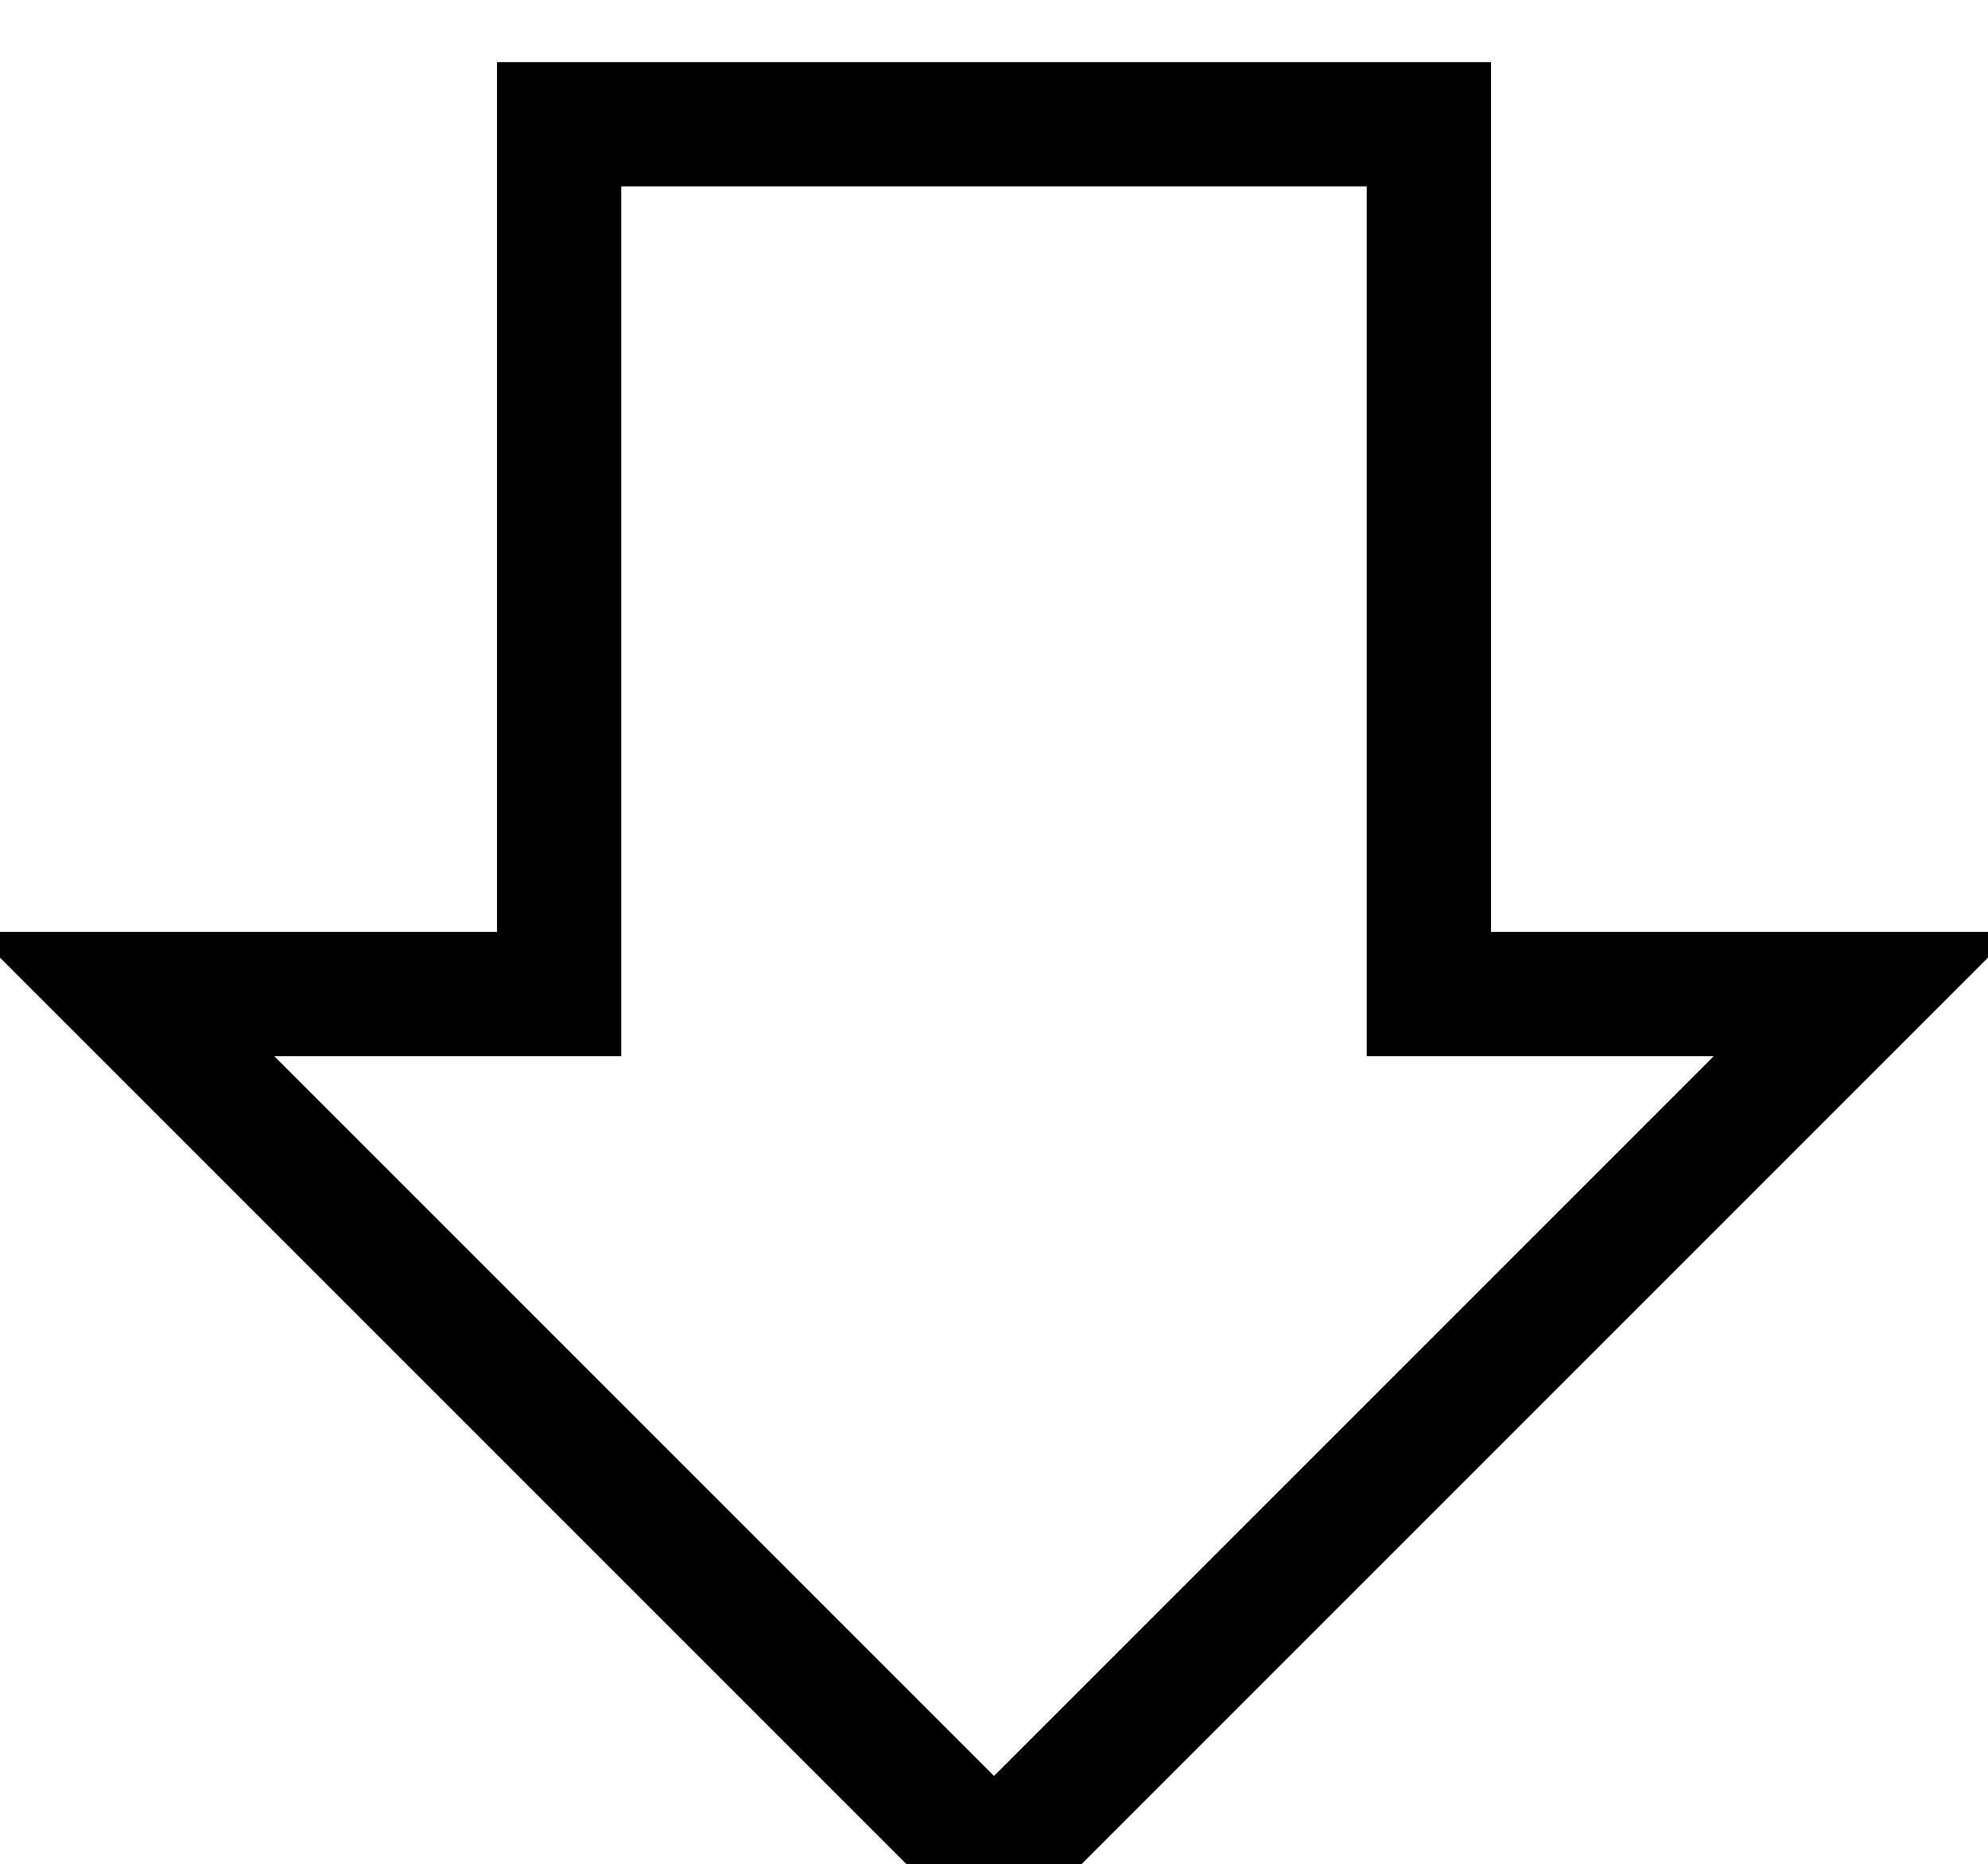
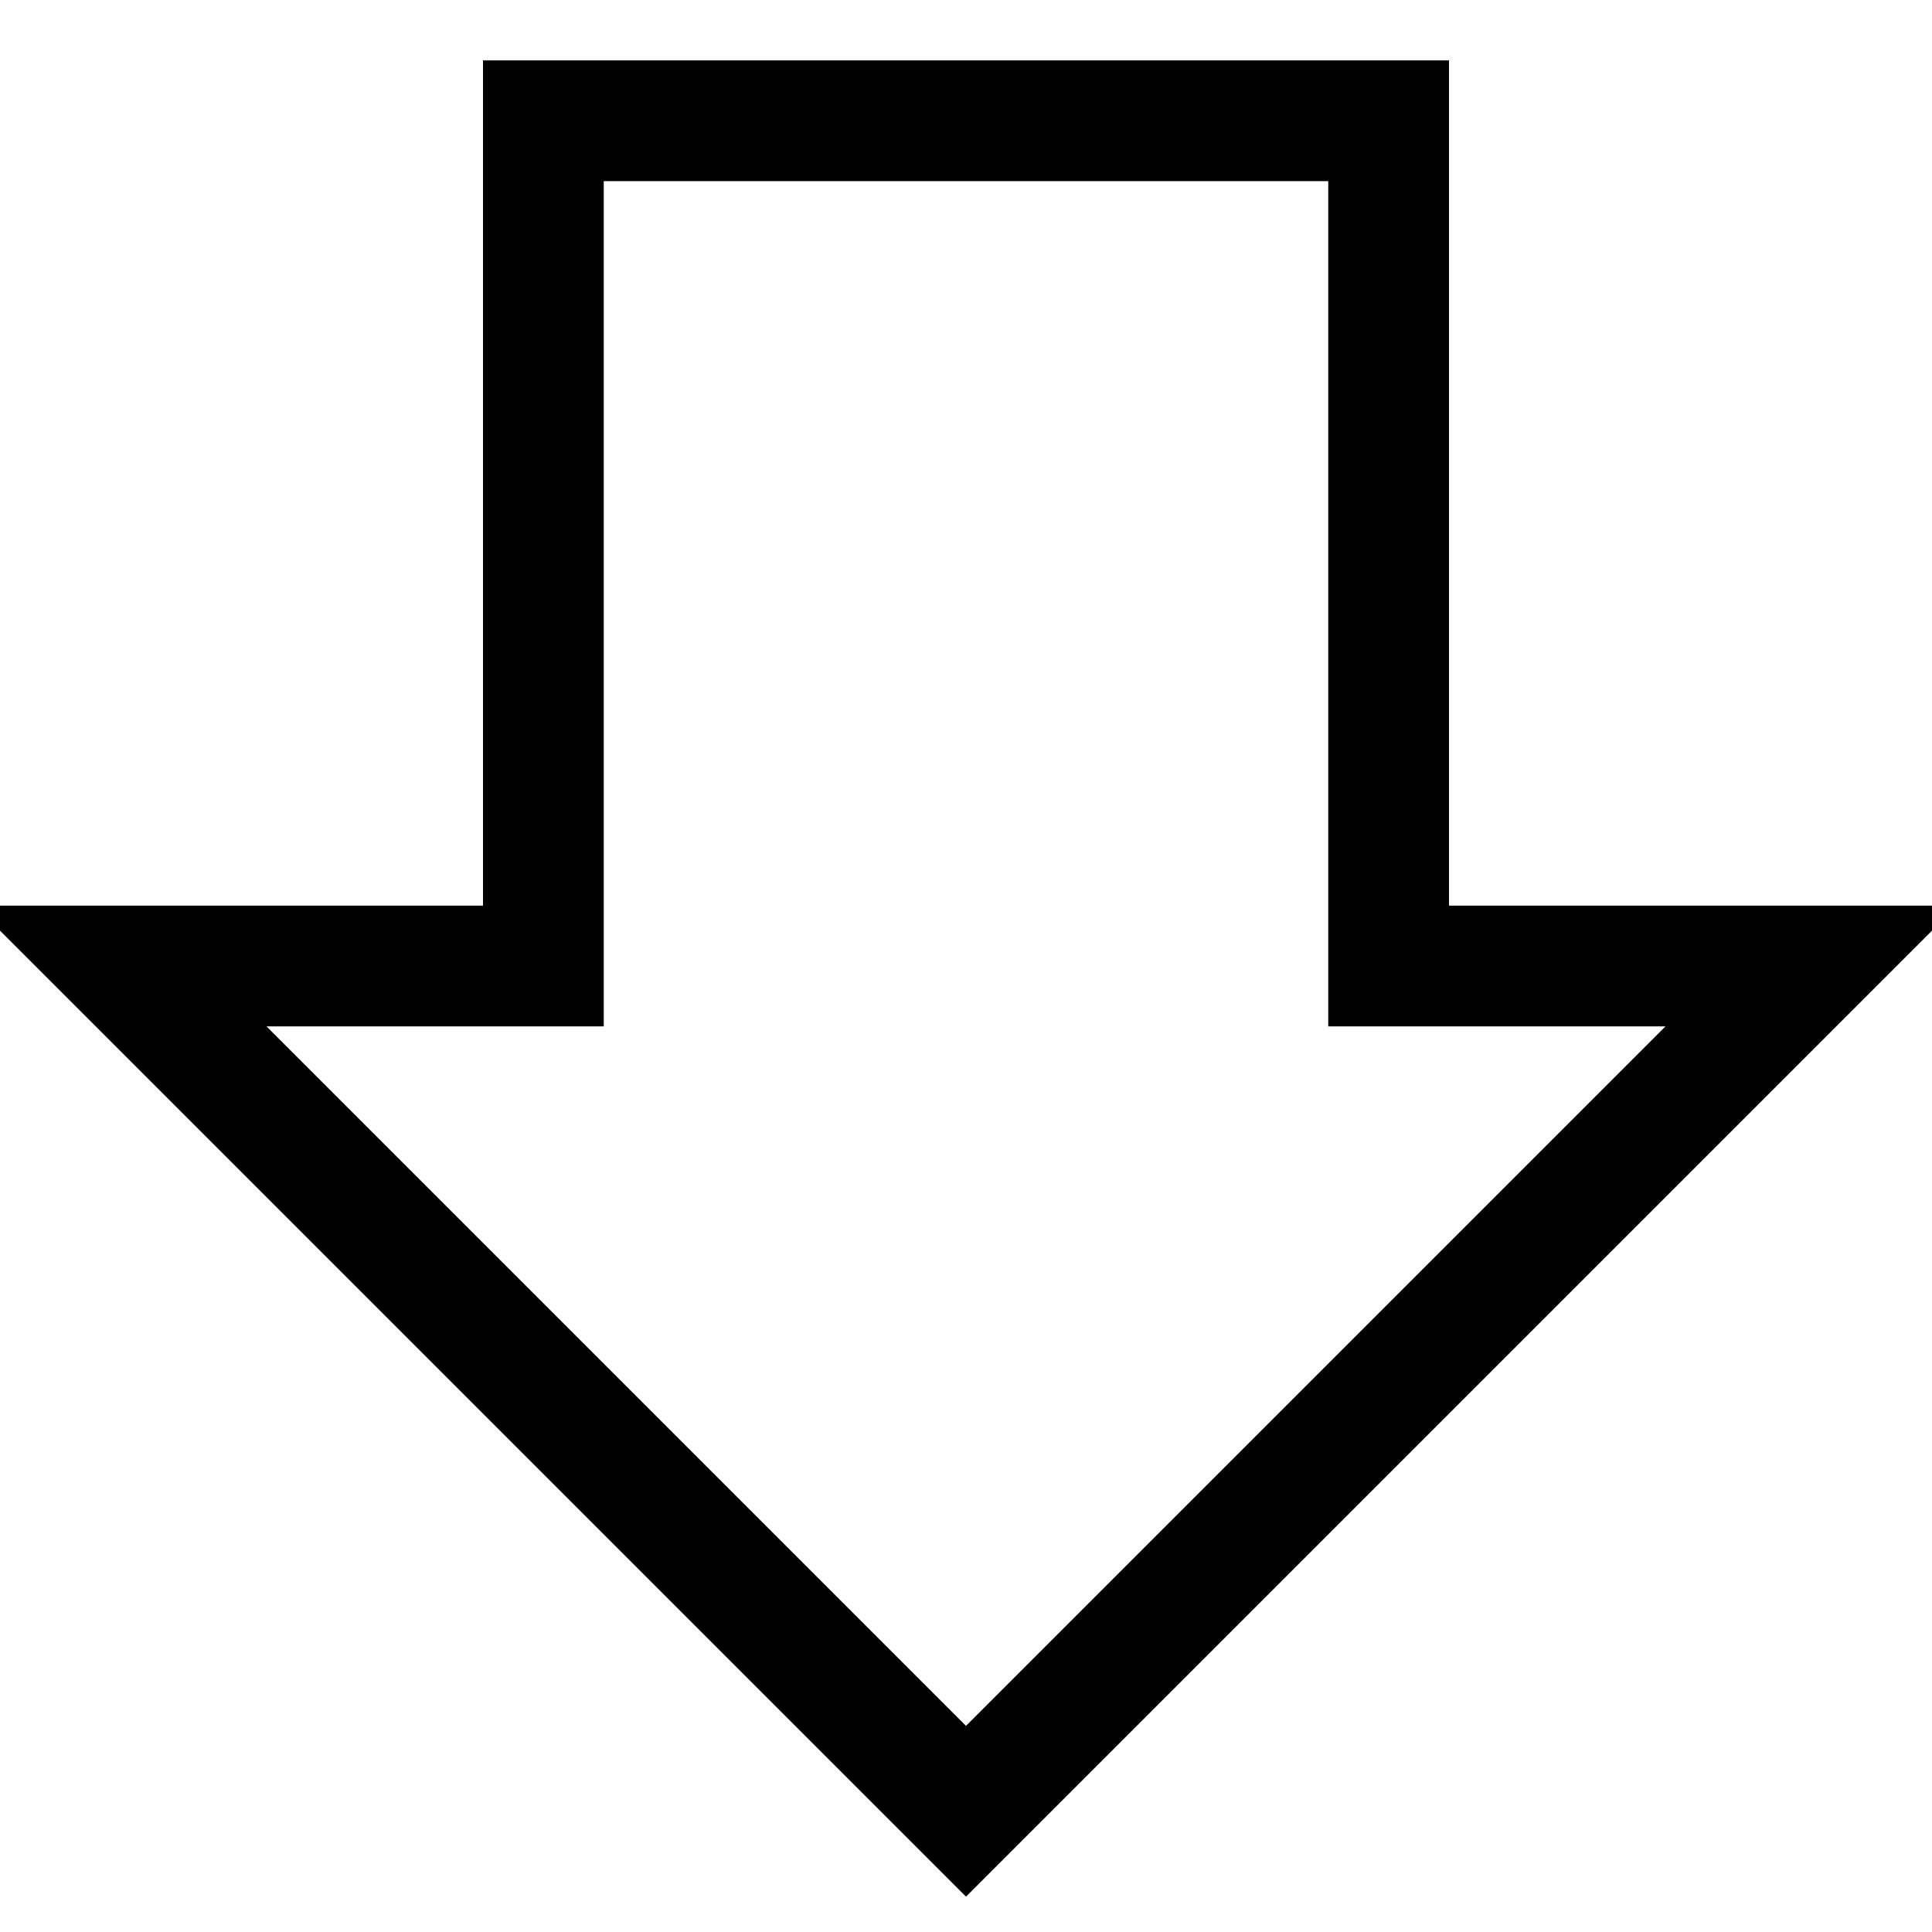
- <svg xmlns="http://www.w3.org/2000/svg" width="16px" height="15px" viewBox="0 0 16 15" version="1.1">
+ <svg xmlns="http://www.w3.org/2000/svg" width="16px" height="16px" viewBox="0 0 16 16" version="1.1">
  <defs />
  <g id="Page-1" stroke="none" stroke-width="1" fill="none" fill-rule="evenodd">
    <g id="Artboard" transform="translate(-363, -23)" stroke="#000000">
      <path d="M371,27.5 L364,27.5 L364,34.5 L371,34.5 L371,38 L378,31 L371,24 L371,27.5 Z" id="pull-icon" transform="translate(371, 31) rotate(90) translate(-371, -31) " />
    </g>
  </g>
</svg>
